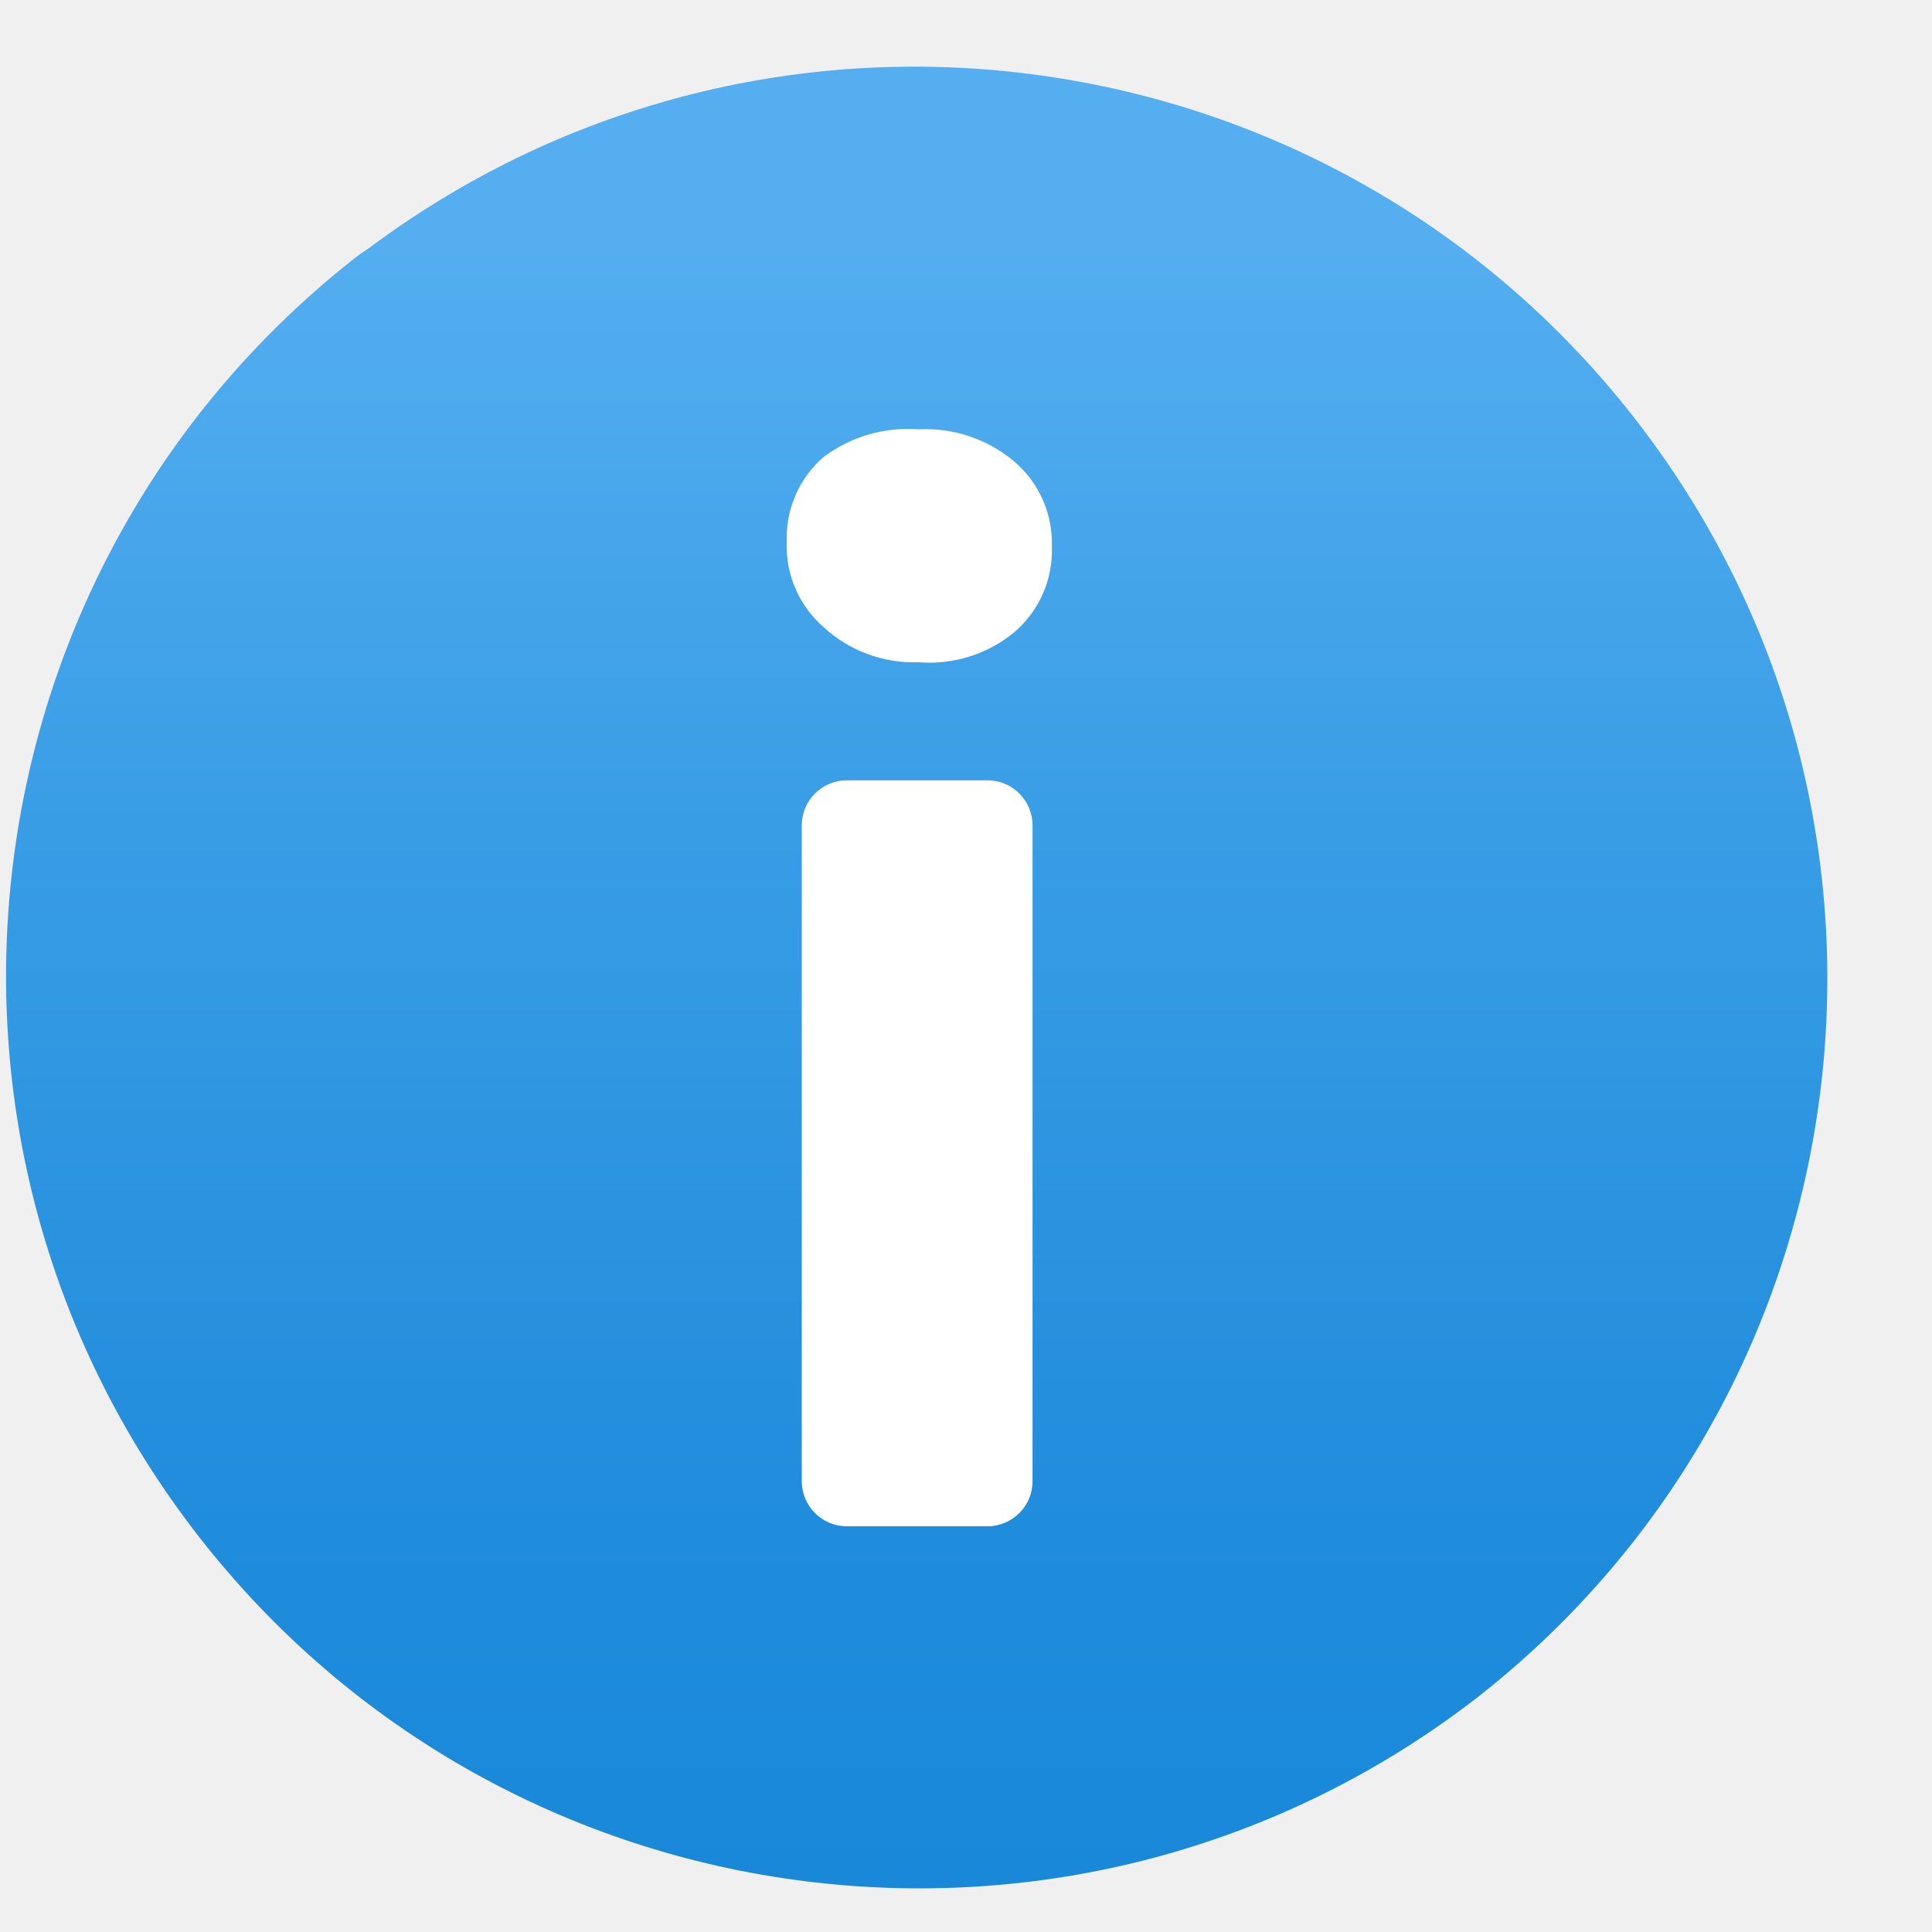
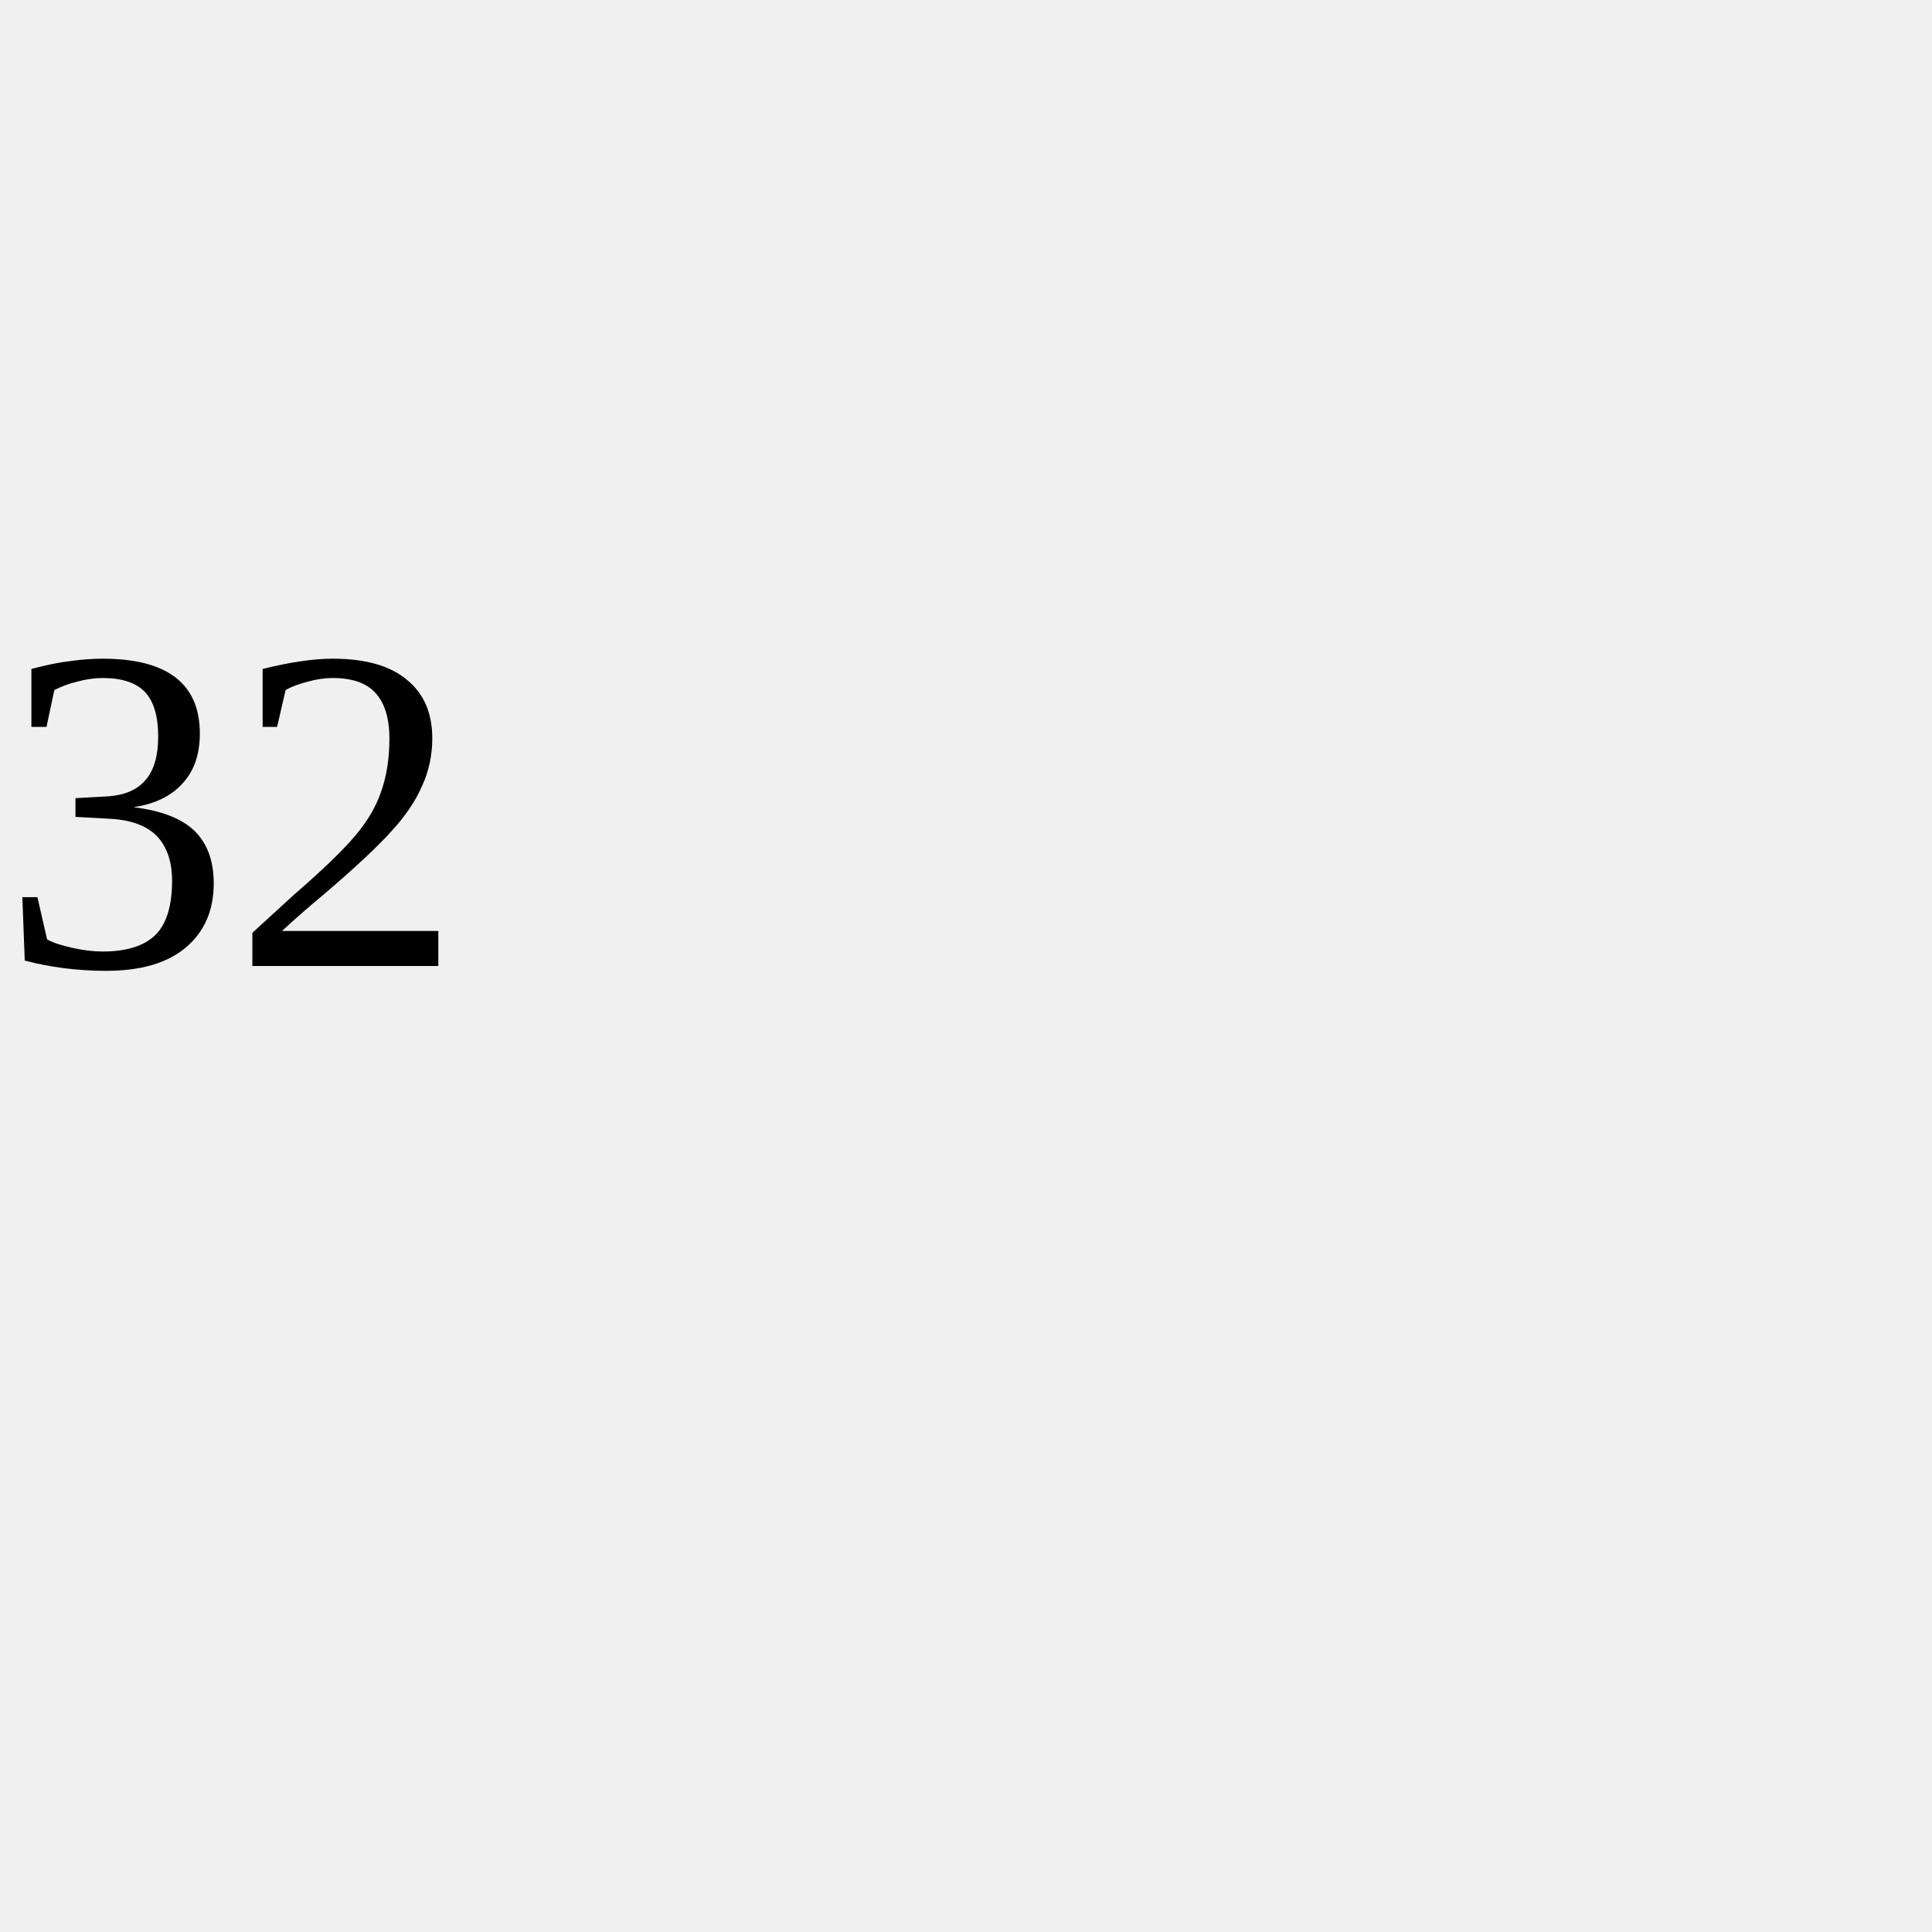
- <svg xmlns="http://www.w3.org/2000/svg" viewBox="0 0 18 18" class="msportalfx-svg-placeholder" role="presentation" focusable="false">
-   <g>
-     <defs>
-       <linearGradient id="5e2bac10-0c23-4598-90f8-7ecf3b093770" x1="8.56" x2="8.56" y1="17.59" y2=".59" gradientUnits="userSpaceOnUse">
-         <stop offset="0" stop-color="#1988d9" />
-         <stop offset=".22" stop-color="#218ddc" />
-         <stop offset=".56" stop-color="#379ce5" />
-         <stop offset=".9" stop-color="#54aef0" />
-       </linearGradient>
-     </defs>
-     <path fill="url(#5e2bac10-0c23-4598-90f8-7ecf3b093770)" d="M13.77 15.81A8.5 8.5 0 0 1 3.35 2.37l.09-.06a8.5 8.5 0 0 1 10.33 13.5" />
-     <path d="M8.56 6.17a1.24 1.24 0 0 1-.89-.33 1 1 0 0 1-.34-.79 1 1 0 0 1 .34-.79A1.31 1.31 0 0 1 8.56 4a1.28 1.28 0 0 1 .89.3 1 1 0 0 1 .35.79 1 1 0 0 1-.35.8 1.24 1.24 0 0 1-.89.28zm.64 8.05H7.89a.42.42 0 0 1-.42-.42V7.69a.42.42 0 0 1 .42-.42H9.2a.42.42 0 0 1 .42.42v6.11a.42.42 0 0 1-.42.42z" class="msportalfx-svg-c01" />
-   </g>
+ <svg xmlns="http://www.w3.org/2000/svg" viewBox="0 0 50 50">
+   <text x="0" y="25" class="small">32</text>
  <style>.msportalfx-svg-c01{fill:#fff}.msportalfx-svg-c02{fill:#e5e5e5}.msportalfx-svg-c03{fill:#a0a1a2}.msportalfx-svg-c04{fill:#7a7a7a}.msportalfx-svg-c05{fill:#3e3e3e}.msportalfx-svg-c06{fill:#1e1e1e}.msportalfx-svg-c07{fill:#0f0f0f}.msportalfx-svg-c08{fill:#ba141a}.msportalfx-svg-c09{fill:#dd5900}.msportalfx-svg-c10{fill:#ff8c00}.msportalfx-svg-c11{fill:#fcd116}.msportalfx-svg-c12{fill:#fee087}.msportalfx-svg-c13{fill:#b8d432}.msportalfx-svg-c14,.msportalfx-svg-c32{fill:#57a300}.msportalfx-svg-c15{fill:#59b4d9}.msportalfx-svg-c16{fill:#3999c6}.msportalfx-svg-c17{fill:#804998}.msportalfx-svg-c18{fill:#ec008c}.msportalfx-svg-c19{fill:#0072c6}.msportalfx-svg-c20{fill:#68217a}.msportalfx-svg-c21{fill:#00188f}.msportalfx-svg-c22{fill:#e81123}.fxs-mode-light .msportalfx-svg-c22{fill:#a4262c}.msportalfx-svg-c23{fill:#cae3f3}.msportalfx-svg-c24{fill:#59aed3}.msportalfx-svg-c25{fill:#4c3b12}.msportalfx-svg-c26{fill:#be9555}.msportalfx-svg-c27{fill:#4f4d52}.msportalfx-svg-c28{fill:#ef6f59}.msportalfx-svg-c29{fill:#f7cb64}.msportalfx-svg-c30{fill:#fdd8db}.msportalfx-svg-c31{fill:#f6ffec}.msportalfx-svg-c33{fill:#8a2da5}.msportalfx-svg-c34{fill:#e00b1c}.msportalfx-svg-c35{fill:#015cda}.msportalfx-svg-c36{fill:#5db300}.msportalfx-svg-c97{fill:#ffb900}.msportalfx-svg-c98{fill:#00a4ef}.msportalfx-svg-c99{fill:#f25022}.msportalfx-inverted-theme .msportalfx-svg-c05,.fxs-theme-dark .msportalfx-svg-c05{fill:#777}.msportalfx-inverted-theme .msportalfx-svg-c07,.fxs-theme-dark .msportalfx-svg-c07{fill:#f2f2f2}.msportalfx-svg-palette-white{fill:#fff}.msportalfx-svg-palette-blue{fill:#015cda}.msportalfx-svg-palette-black{fill:#1e1e1e}.msportalfx-svg-palette-green{fill:#57a300}.msportalfx-svg-palette-gray{fill:#a0a1a2}.msportalfx-svg-palette-inherit{fill:inherit}.msportalfx-svg-badge{position:absolute;left:0;bottom:0;min-height:10px;min-width:10px}.fxc-menu-icon&gt;.msportalfx-svg-badge{left:-2px;bottom:-2px;min-height:8px;min-width:8px}.msportalfx-svg-disabled{filter:grayscale(100%)}.msportalfx-svg-loading-square{animation:ProgressFlagAnimation 1.45s infinite ease-in-out;transform-origin:50%}.msportalfx-svg-loading-square:nth-child(1){animation-delay:0s}.msportalfx-svg-loading-square:nth-child(2){animation-delay:.2s}.msportalfx-svg-loading-square:nth-child(3){animation-delay:.4s}@keyframes ProgressFlagAnimation{0%{transform:scale(1);opacity:.3}36.1%{transform:scale(1.06);opacity:1}50%{transform:scale(1.06);opacity:1}86.1%{transform:scale(1);opacity:.3}}.msportalfx-svg-flip-horizontal&gt;svg,svg.msportalfx-svg-flip-horizontal{transform:scaleX(-1)}.msportalfx-svg-fabric-rotate360{animation:ImageRotation 1.3s cubic-bezier(.53,.21,.29,.67) infinite}@keyframes ImageRotation{0%{transform:rotate(-45deg)}100%{transform:rotate(315deg)}}.fxs-svg-number .msportalfx-font-bold{font-size:10px;fill:#0065ad}.fxs-svg-number .fxs-svg-circle{stroke-width:0%;fill:#0078d4}.fxs-svg-number .fxs-svg-text{fill:#fff;font-size:10px}.fxs-svg-number.msportalfx-svg-disabled{filter:grayscale(0%)}.fxs-svg-number.msportalfx-svg-disabled .fxs-svg-circle{fill:#fff;stroke-width:1px;stroke:#949494}.fxs-svg-number.msportalfx-svg-disabled .fxs-svg-text{fill:#949494}.fxs-theme-dark .fxs-svg-number .fxs-svg-text{fill:#0f0f0f}.fxs-theme-dark .fxs-svg-number .fxs-svg-circle{stroke-width:0%;fill:#0078d4}.fxs-theme-dark .fxs-svg-number.msportalfx-svg-disabled .fxs-svg-circle{fill:#0f0f0f;stroke-width:1px;stroke:#949494}.fxs-theme-dark .fxs-svg-number.msportalfx-svg-disabled .fxs-svg-text{fill:#949494}</style>
</svg>
